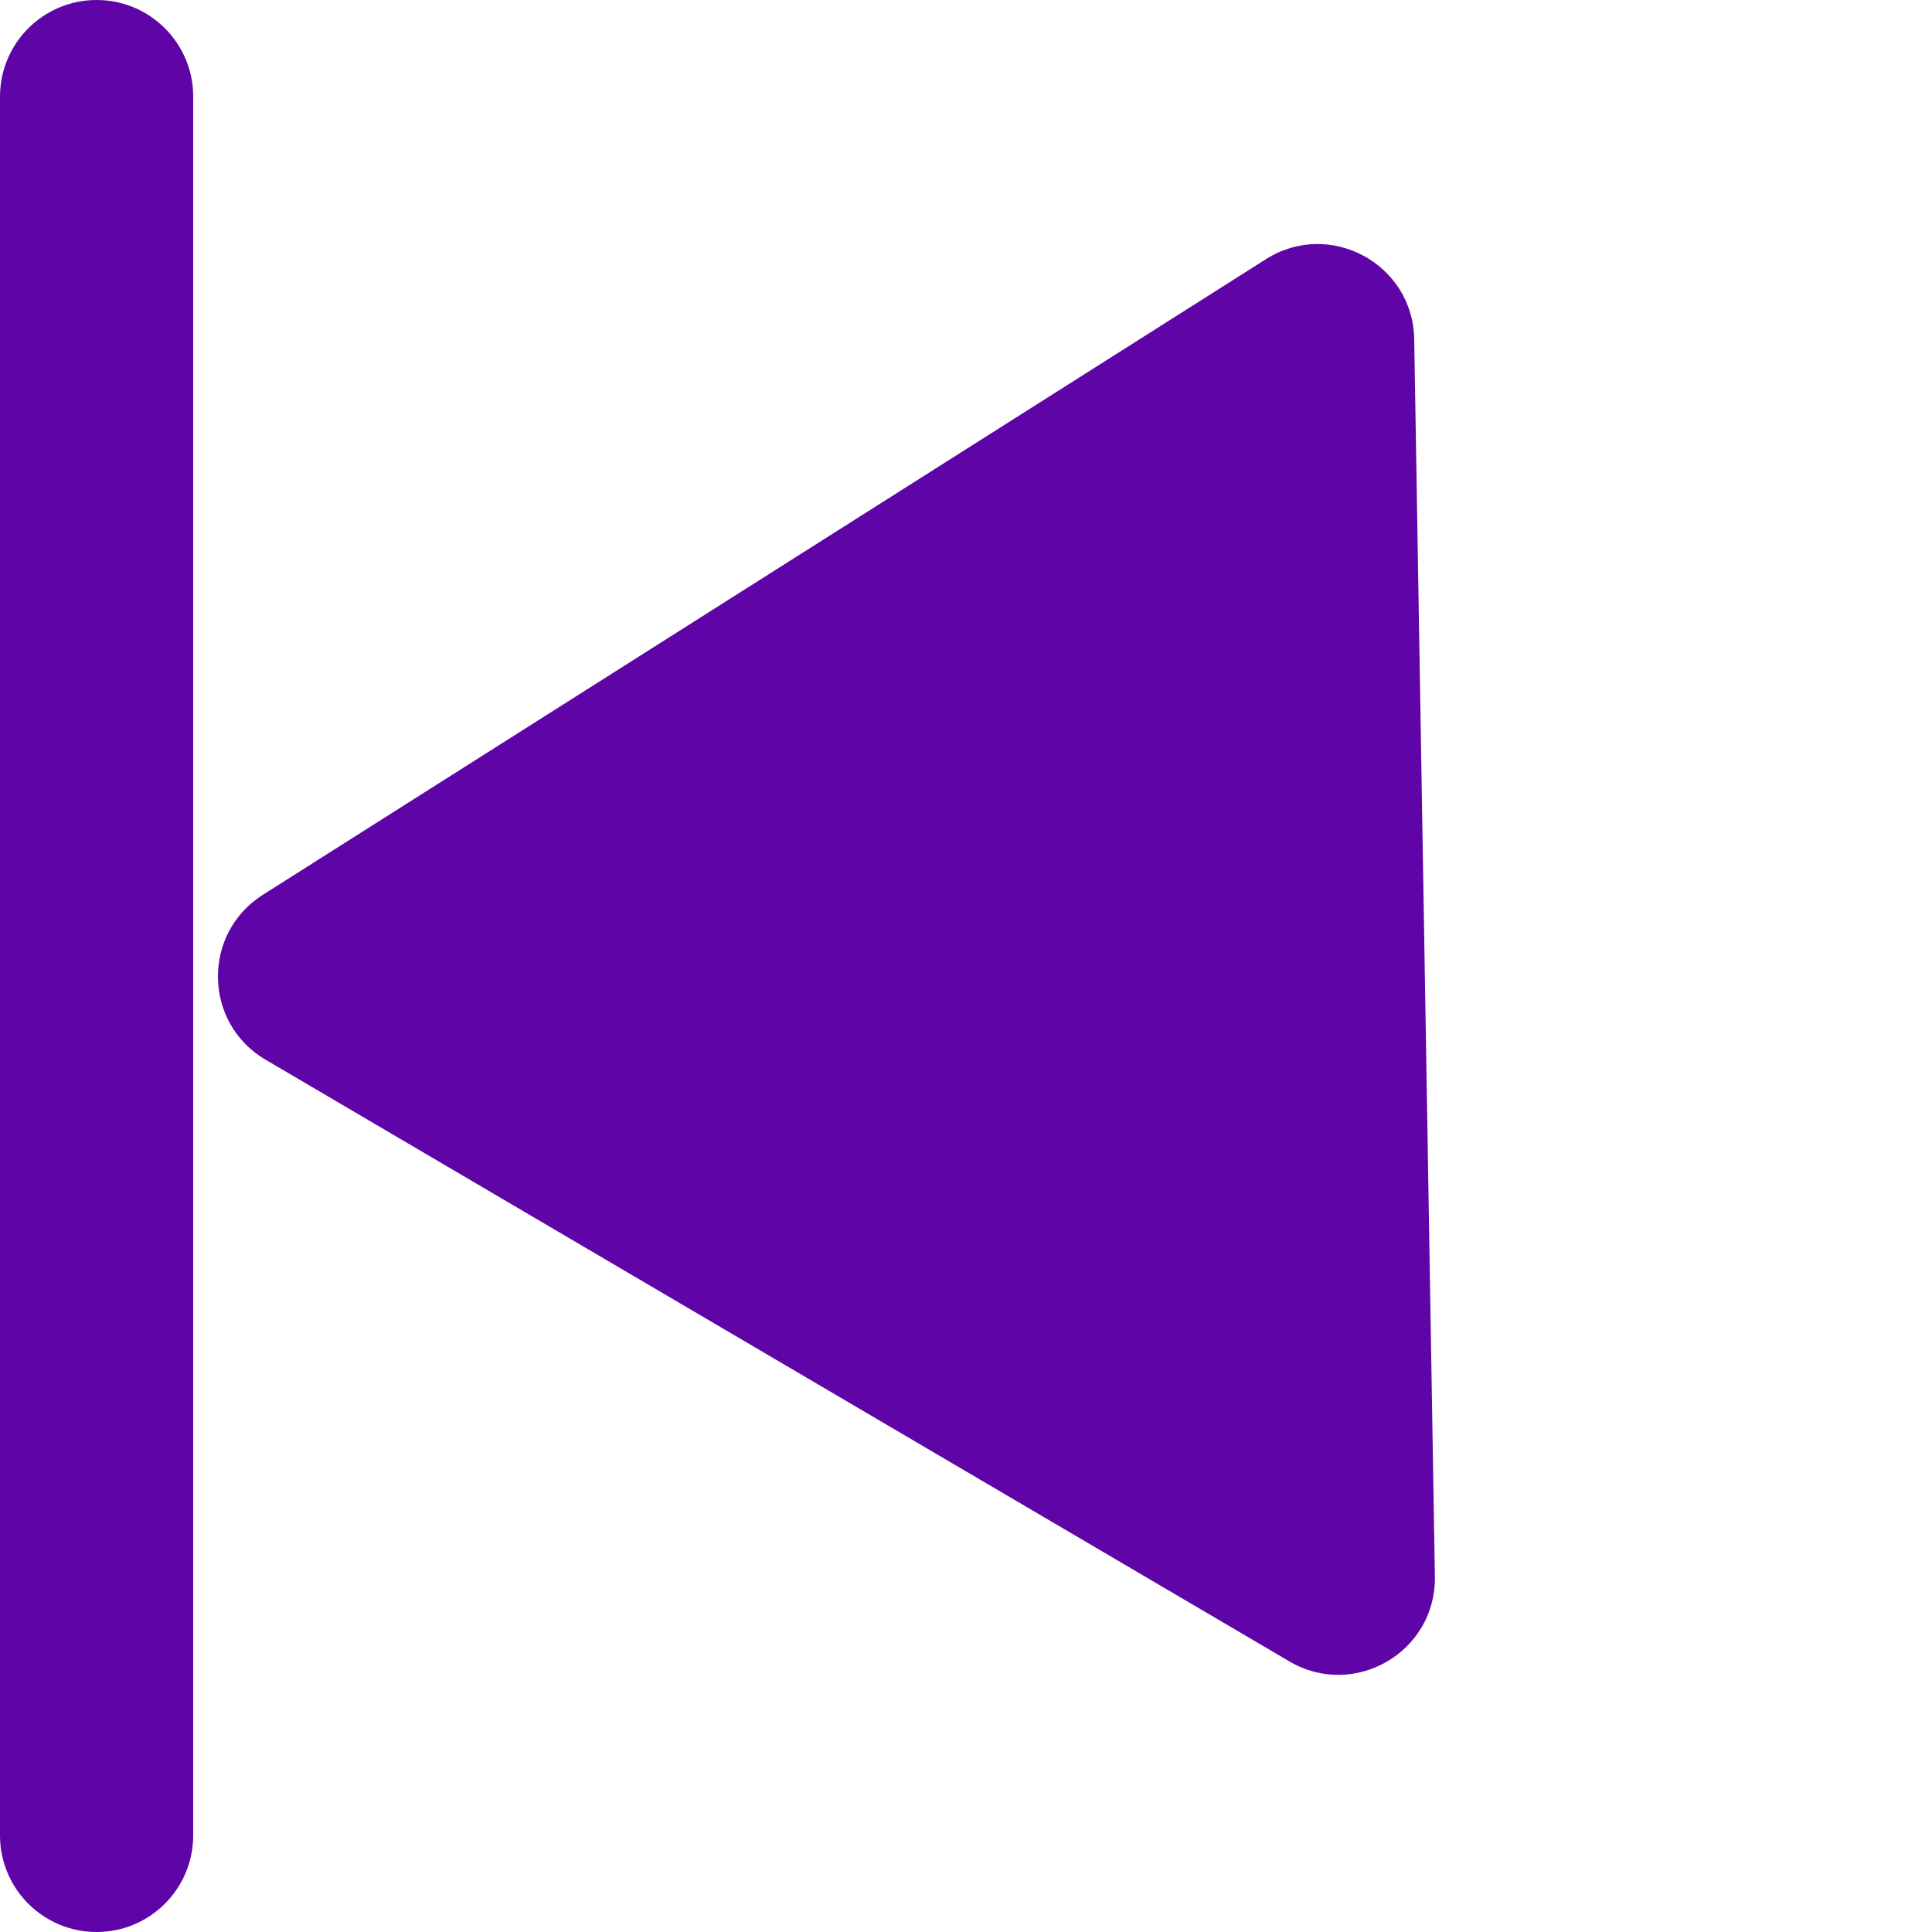
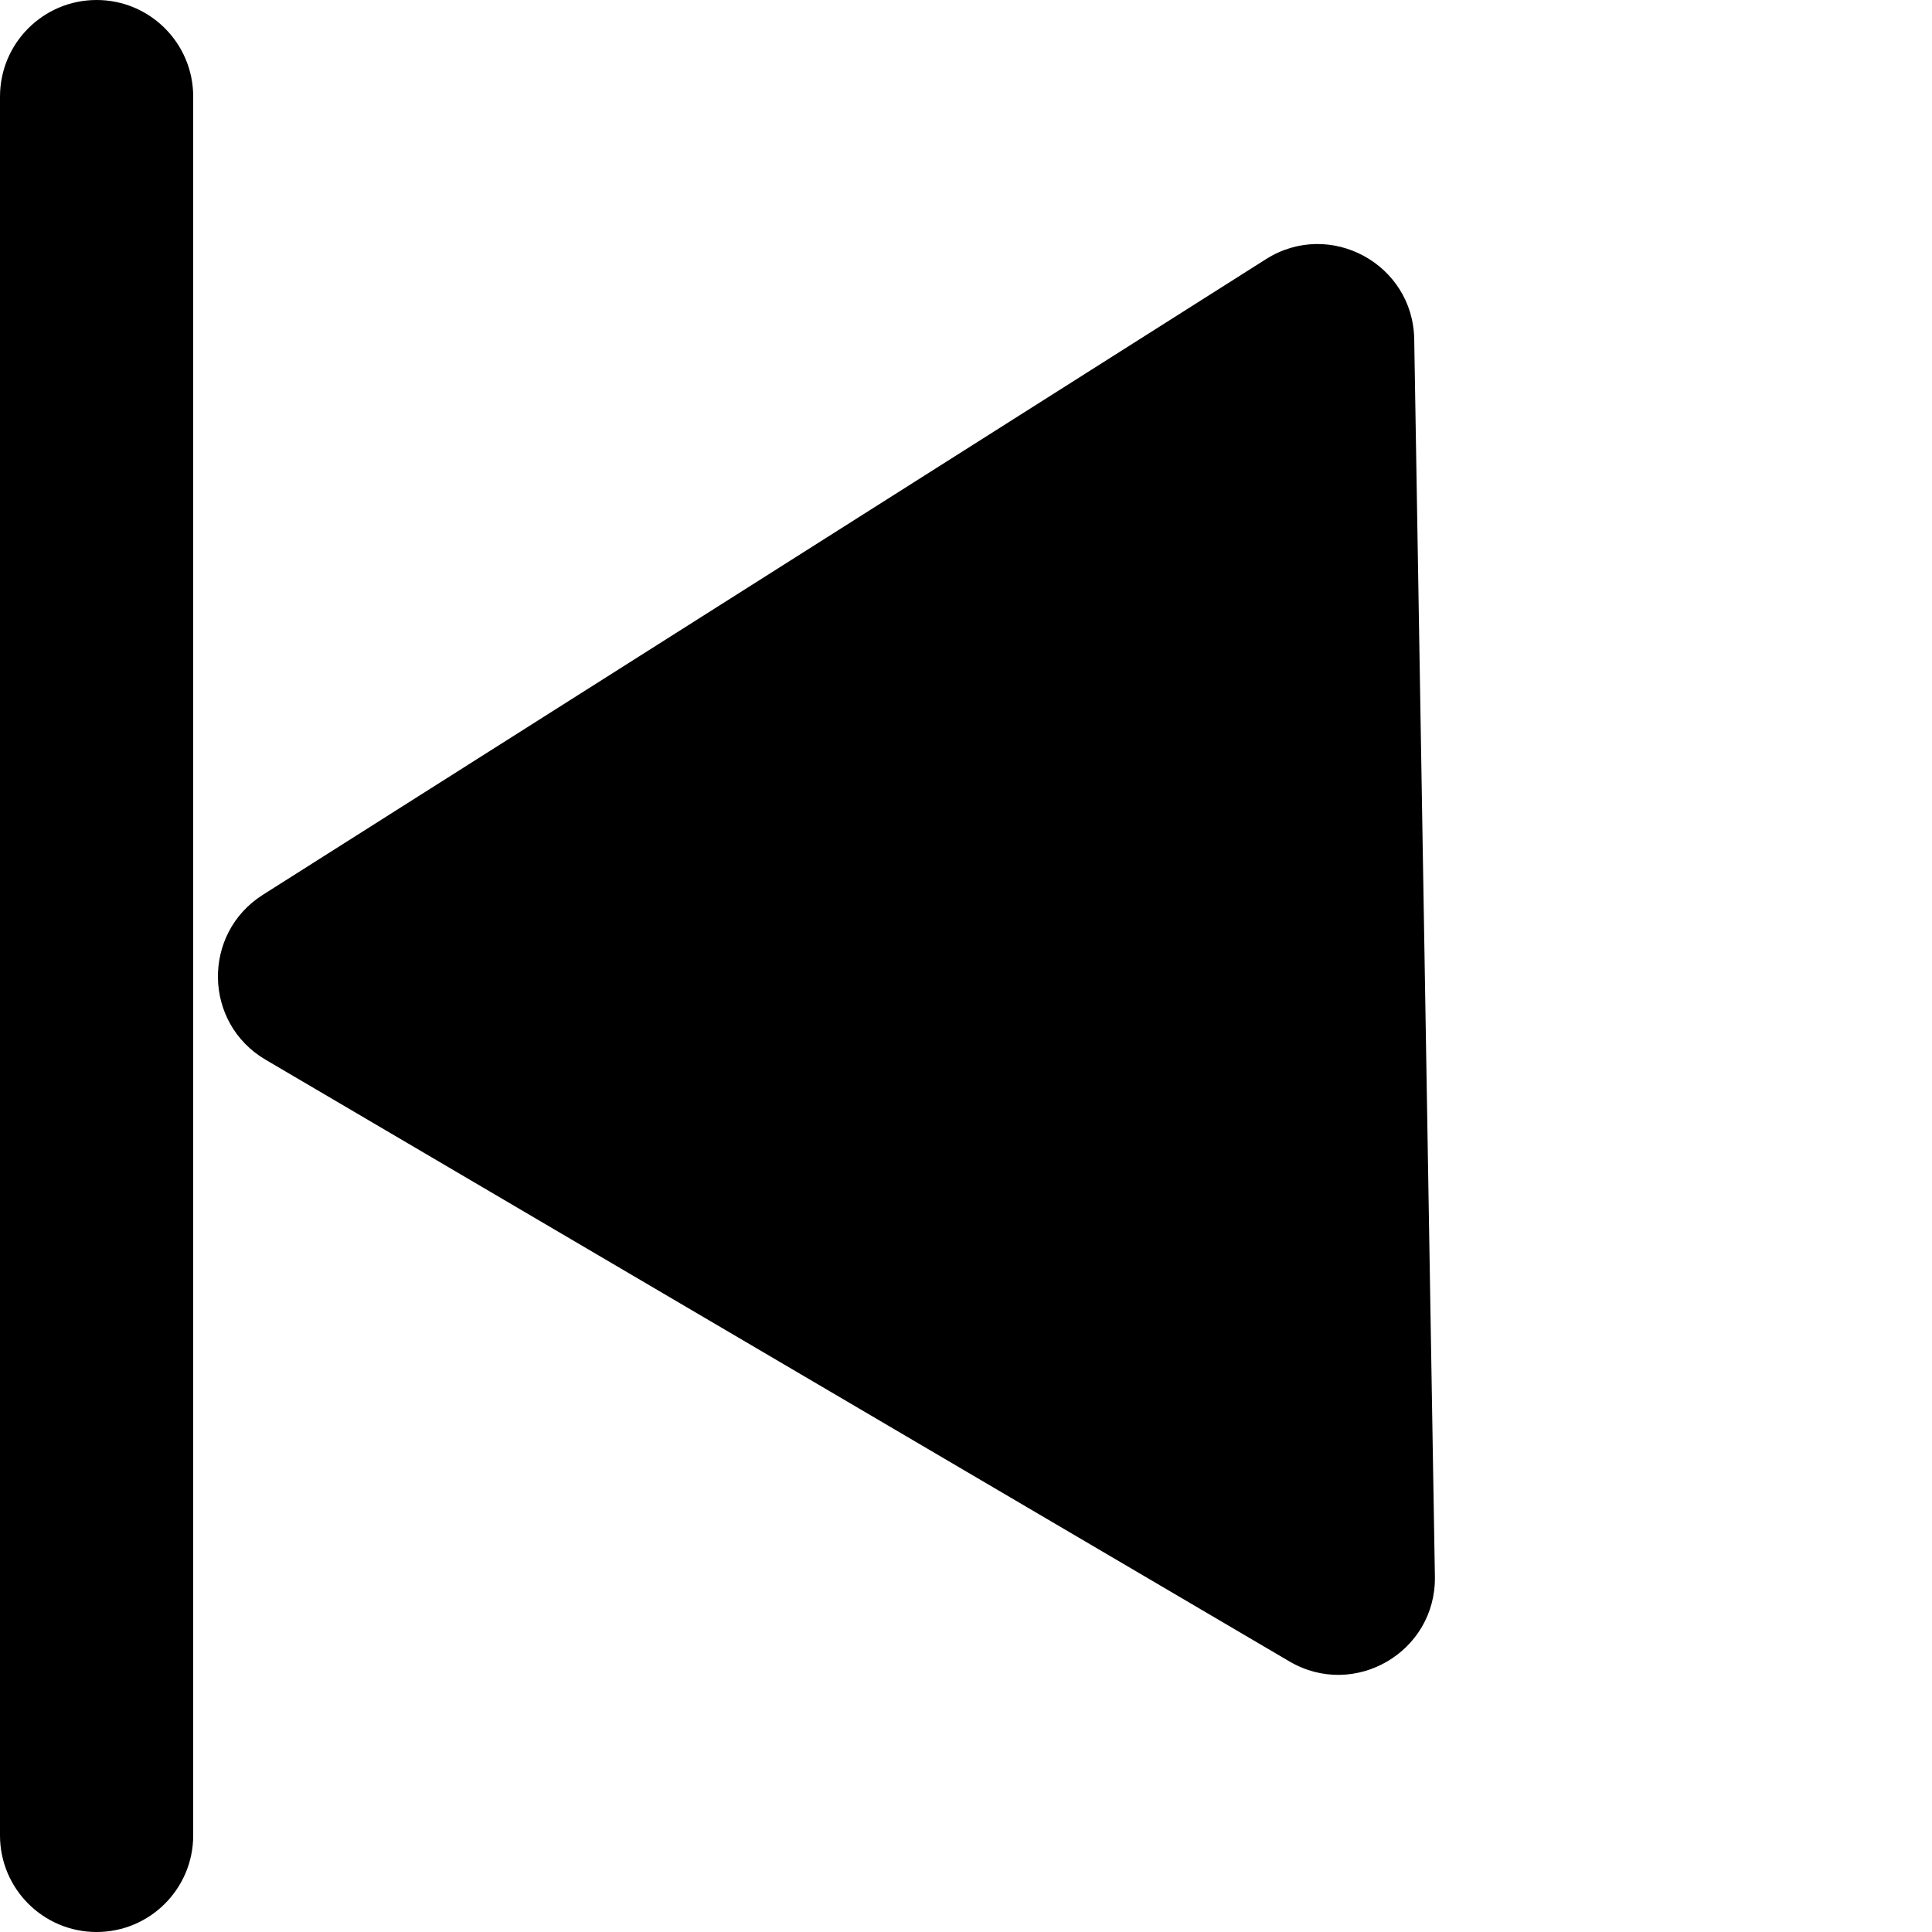
<svg xmlns="http://www.w3.org/2000/svg" width="20" height="20" viewBox="0 0 20 20" fill="none">
-   <rect width="2" height="20" rx="1" fill="#5F04A7" />
-   <path d="M2.749 10.97C2.104 10.591 2.089 9.664 2.721 9.263L13.105 2.683C13.764 2.265 14.627 2.73 14.64 3.511L14.854 16.32C14.867 17.101 14.021 17.594 13.348 17.199L2.749 10.97Z" fill="#5F04A7" />
+   <rect width="2" height="20" rx="1" fill="#000" />
+   <path d="M2.749 10.97C2.104 10.591 2.089 9.664 2.721 9.263L13.105 2.683C13.764 2.265 14.627 2.73 14.64 3.511L14.854 16.32C14.867 17.101 14.021 17.594 13.348 17.199L2.749 10.97Z" fill="#000" />
</svg>
